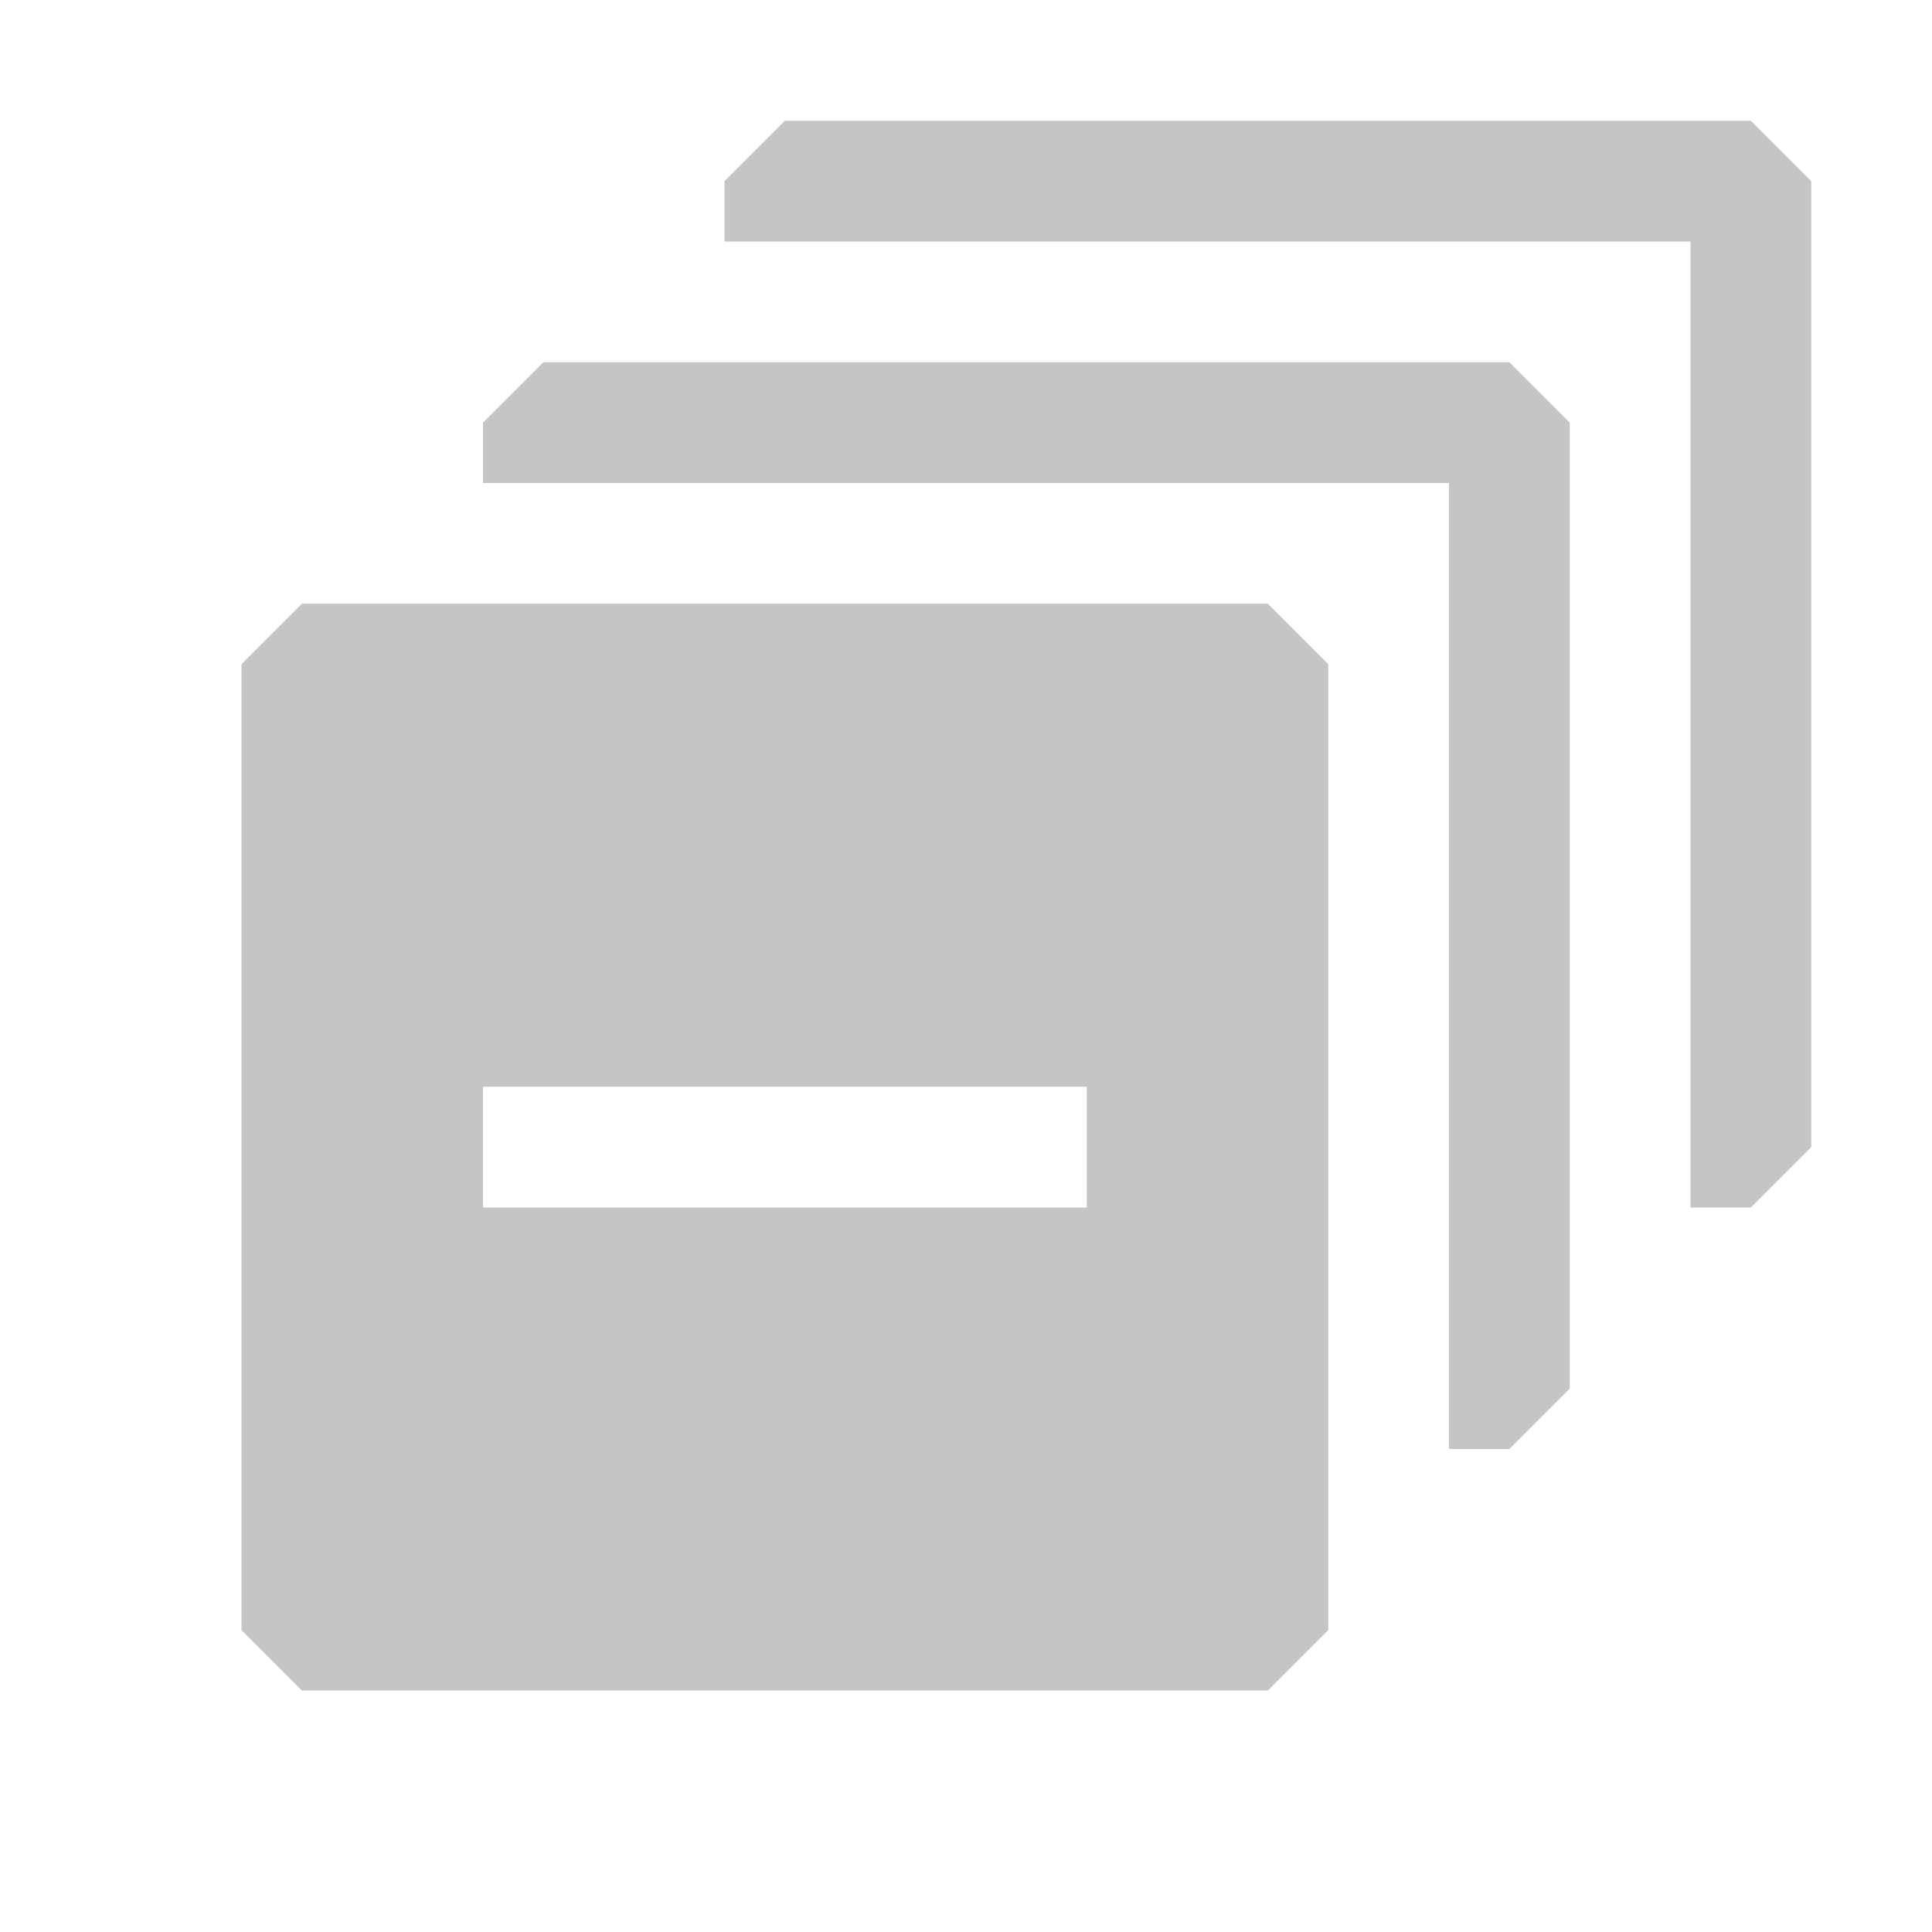
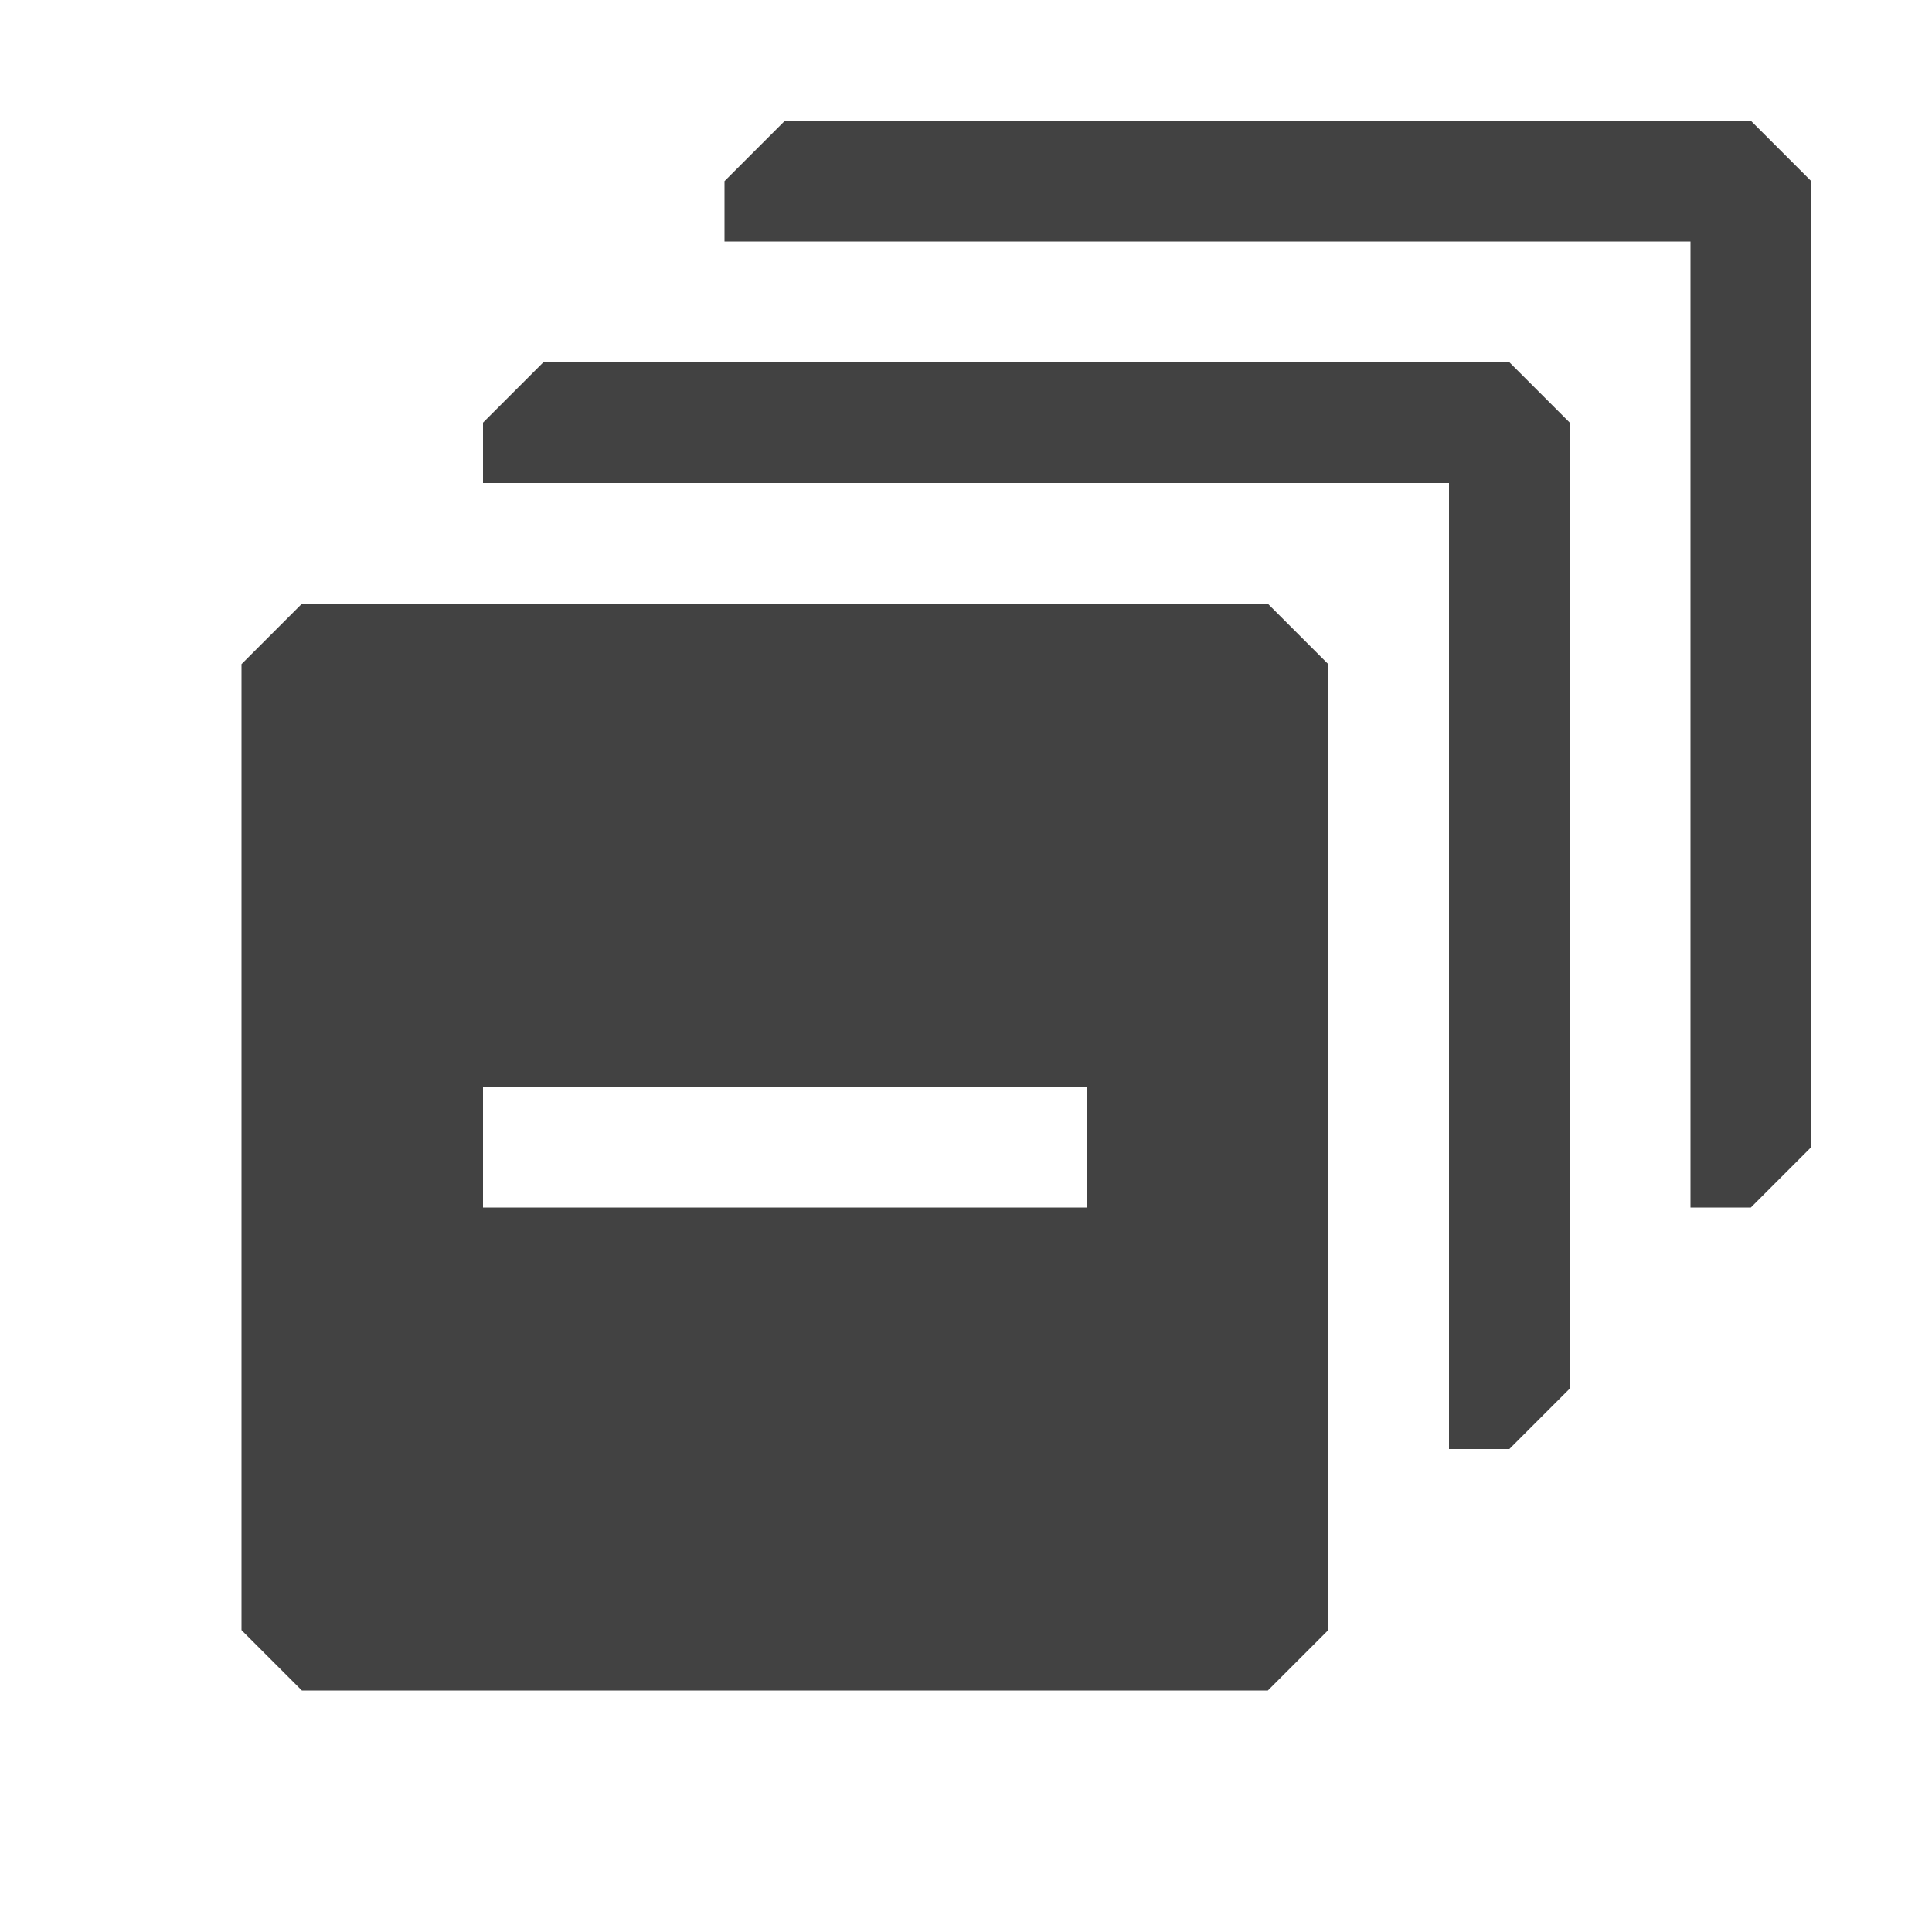
<svg xmlns="http://www.w3.org/2000/svg" width="16" height="16" viewBox="0 0 16 16" fill="none">
-   <path fill-rule="evenodd" clip-rule="evenodd" d="M6.5 1H14.5L15 1.5V9.5L14.5 10H14V9V2H9H7H6V1.5L6.5 1ZM13 9V3.5L12.5 3H9H7H6H4.5L4 3.5V4H5H8H12V9V11V12H12.5L13 11.5V10V9ZM11 9V5.5L10.5 5H8H5H4H2.5L2 5.5V13.5L2.5 14H10.5L11 13.5V12V11V9ZM4 10V9H9V10H4Z" fill="#C5C5C5" />
+   <path fill-rule="evenodd" clip-rule="evenodd" d="M6.5 1H14.5L15 1.5V9.5L14.5 10H14V9V2H9H7H6V1.5L6.5 1ZM13 9V3.5L12.5 3H9H7H6H4.5L4 3.5V4H5H8H12V9V11V12H12.5L13 11.5V10V9ZM11 9V5.5L10.5 5H8H5H4H2.5L2 5.5V13.5L2.5 14H10.5L11 13.5V12V11V9ZM4 10V9H9V10H4Z" fill="#424242" />
</svg>
